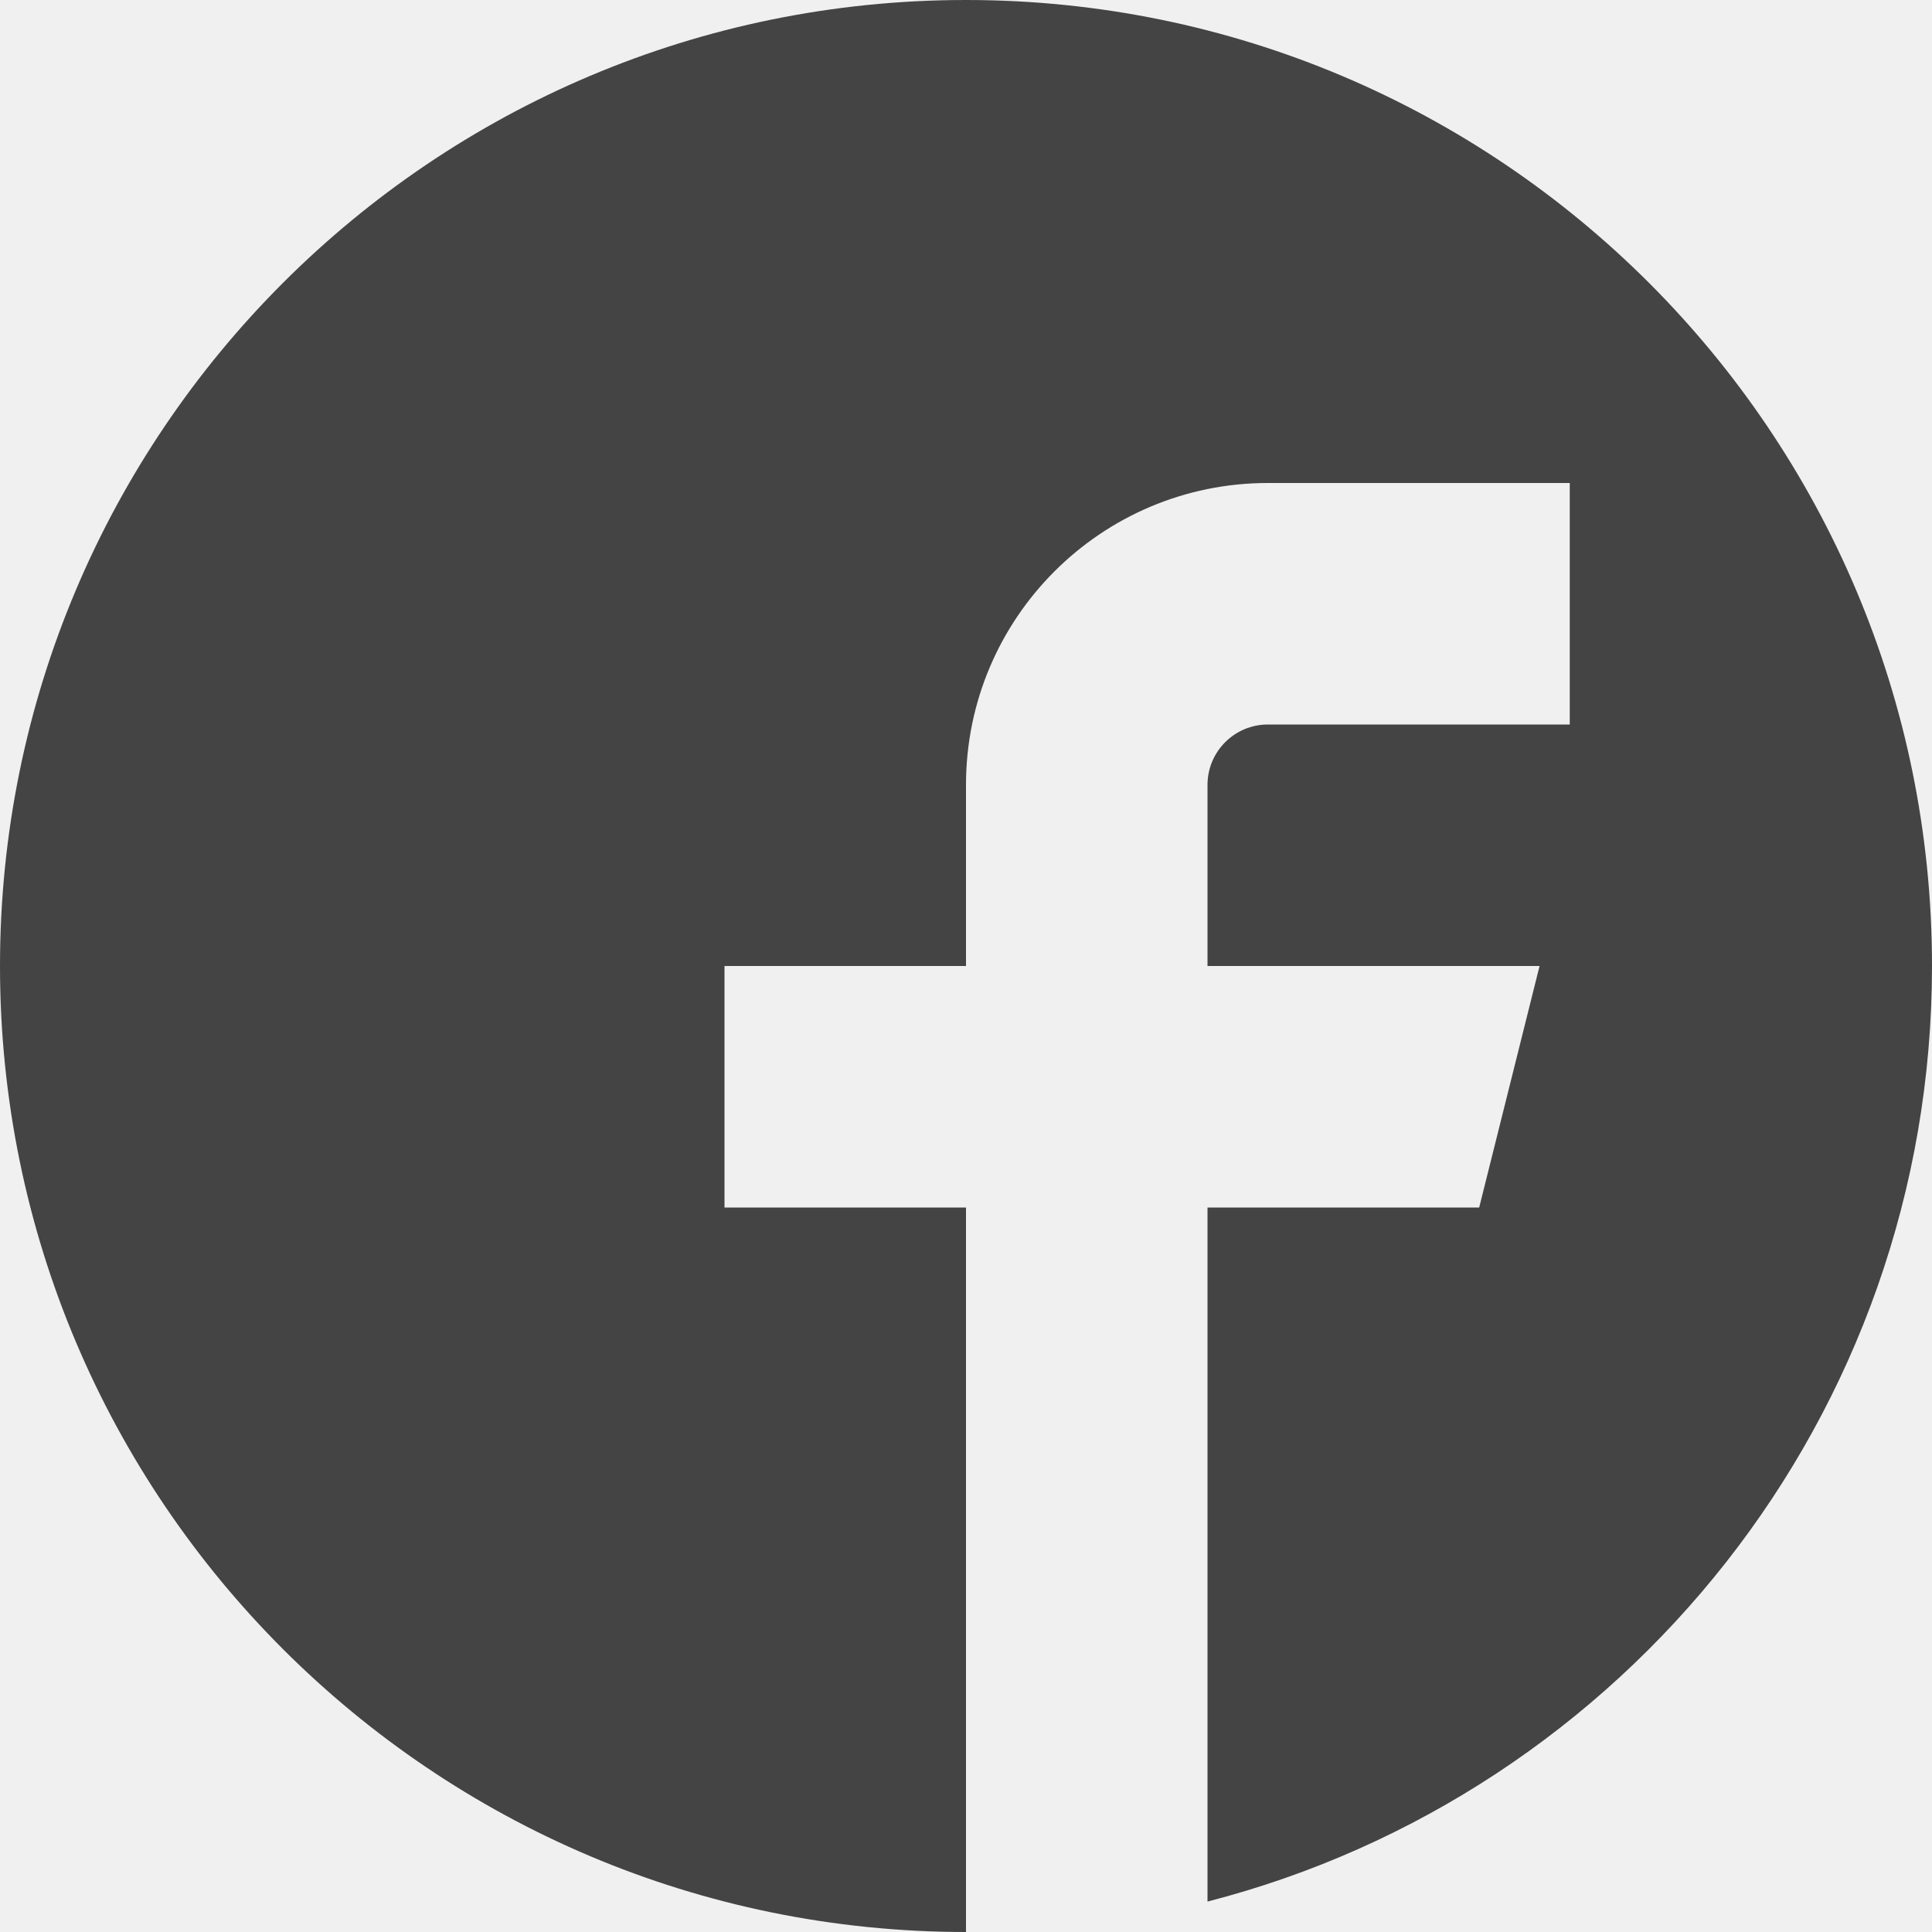
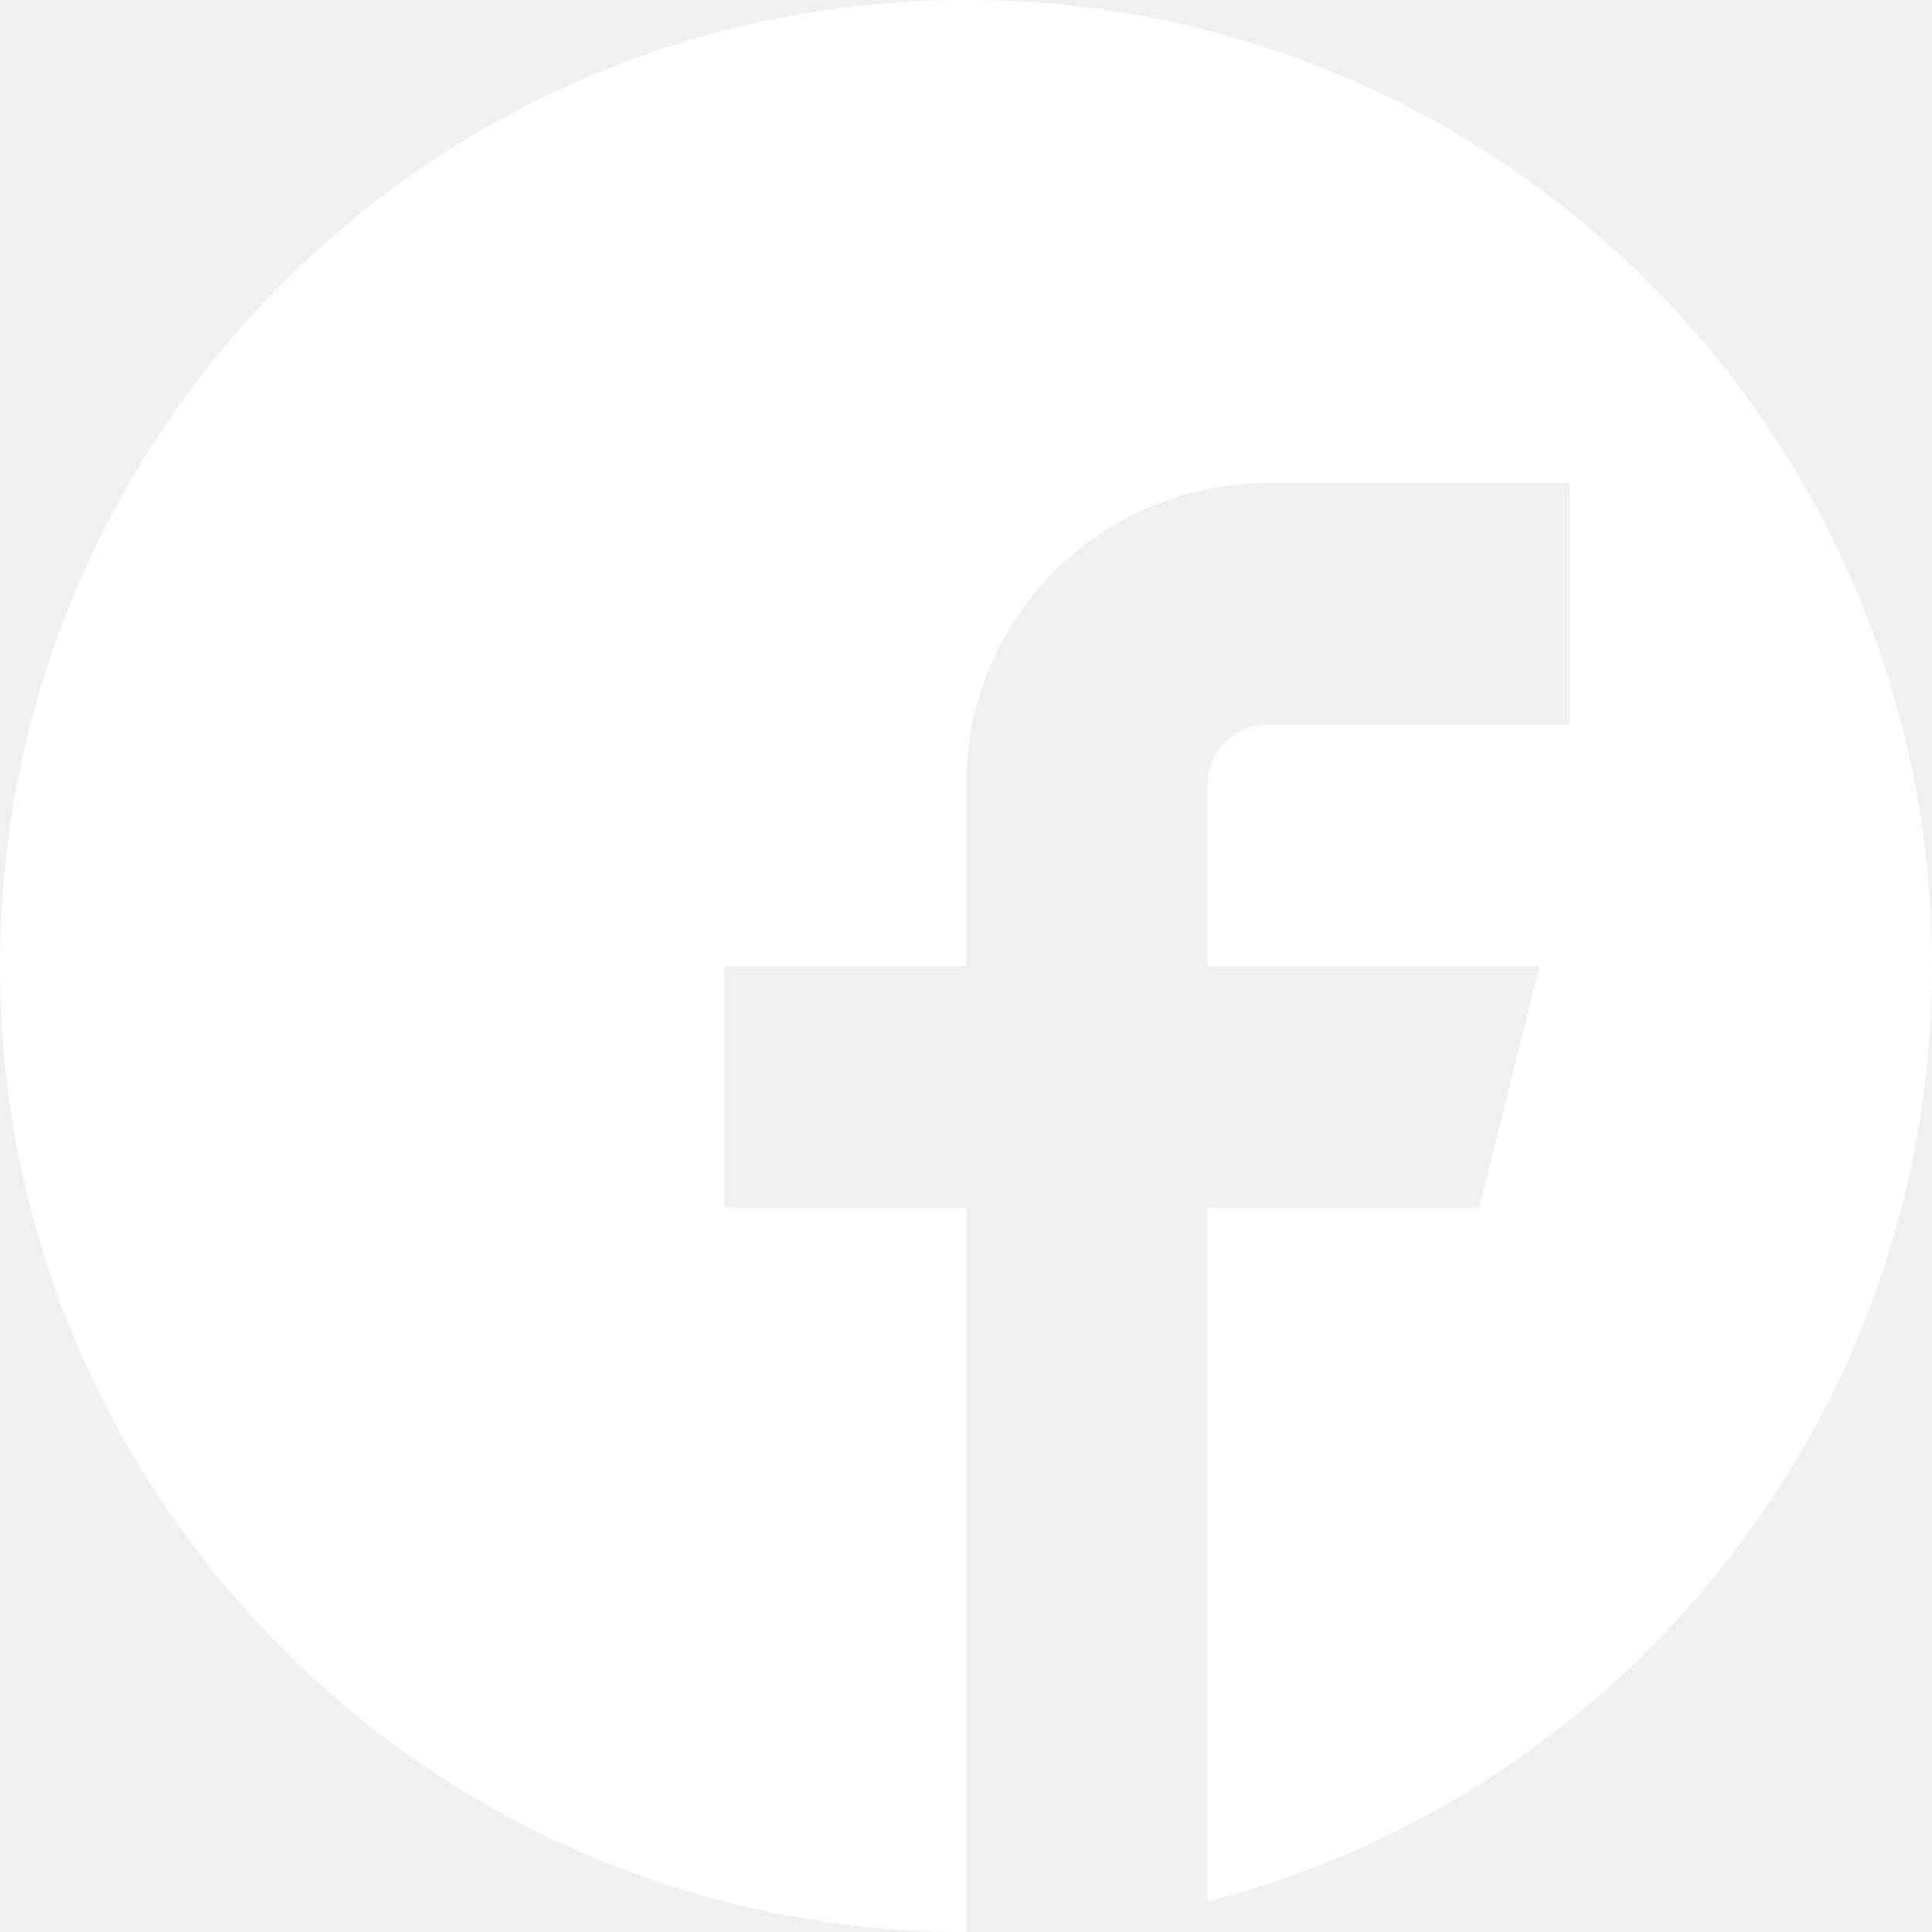
<svg xmlns="http://www.w3.org/2000/svg" version="1.1" width="32" height="32" viewBox="0 0 32 32">
-   <path fill="#444444" d="M16 0c-8.837 0-16 7.163-16 16s7.163 16 16 16v-12h-4v-4h4v-3c0-2.761 2.239-5 5-5h5v4h-5c-0.552 0-1 0.448-1 1v3h5.5l-1 4h-4.5v11.496c6.901-1.776 12-8.041 12-15.496 0-8.837-7.163-16-16-16z" />
+   <path fill="#FFFFFF" d="M16 0c-8.837 0-16 7.163-16 16s7.163 16 16 16v-12h-4v-4h4v-3c0-2.761 2.239-5 5-5h5v4h-5c-0.552 0-1 0.448-1 1v3h5.5l-1 4h-4.5v11.496c6.901-1.776 12-8.041 12-15.496 0-8.837-7.163-16-16-16z" />
</svg>
